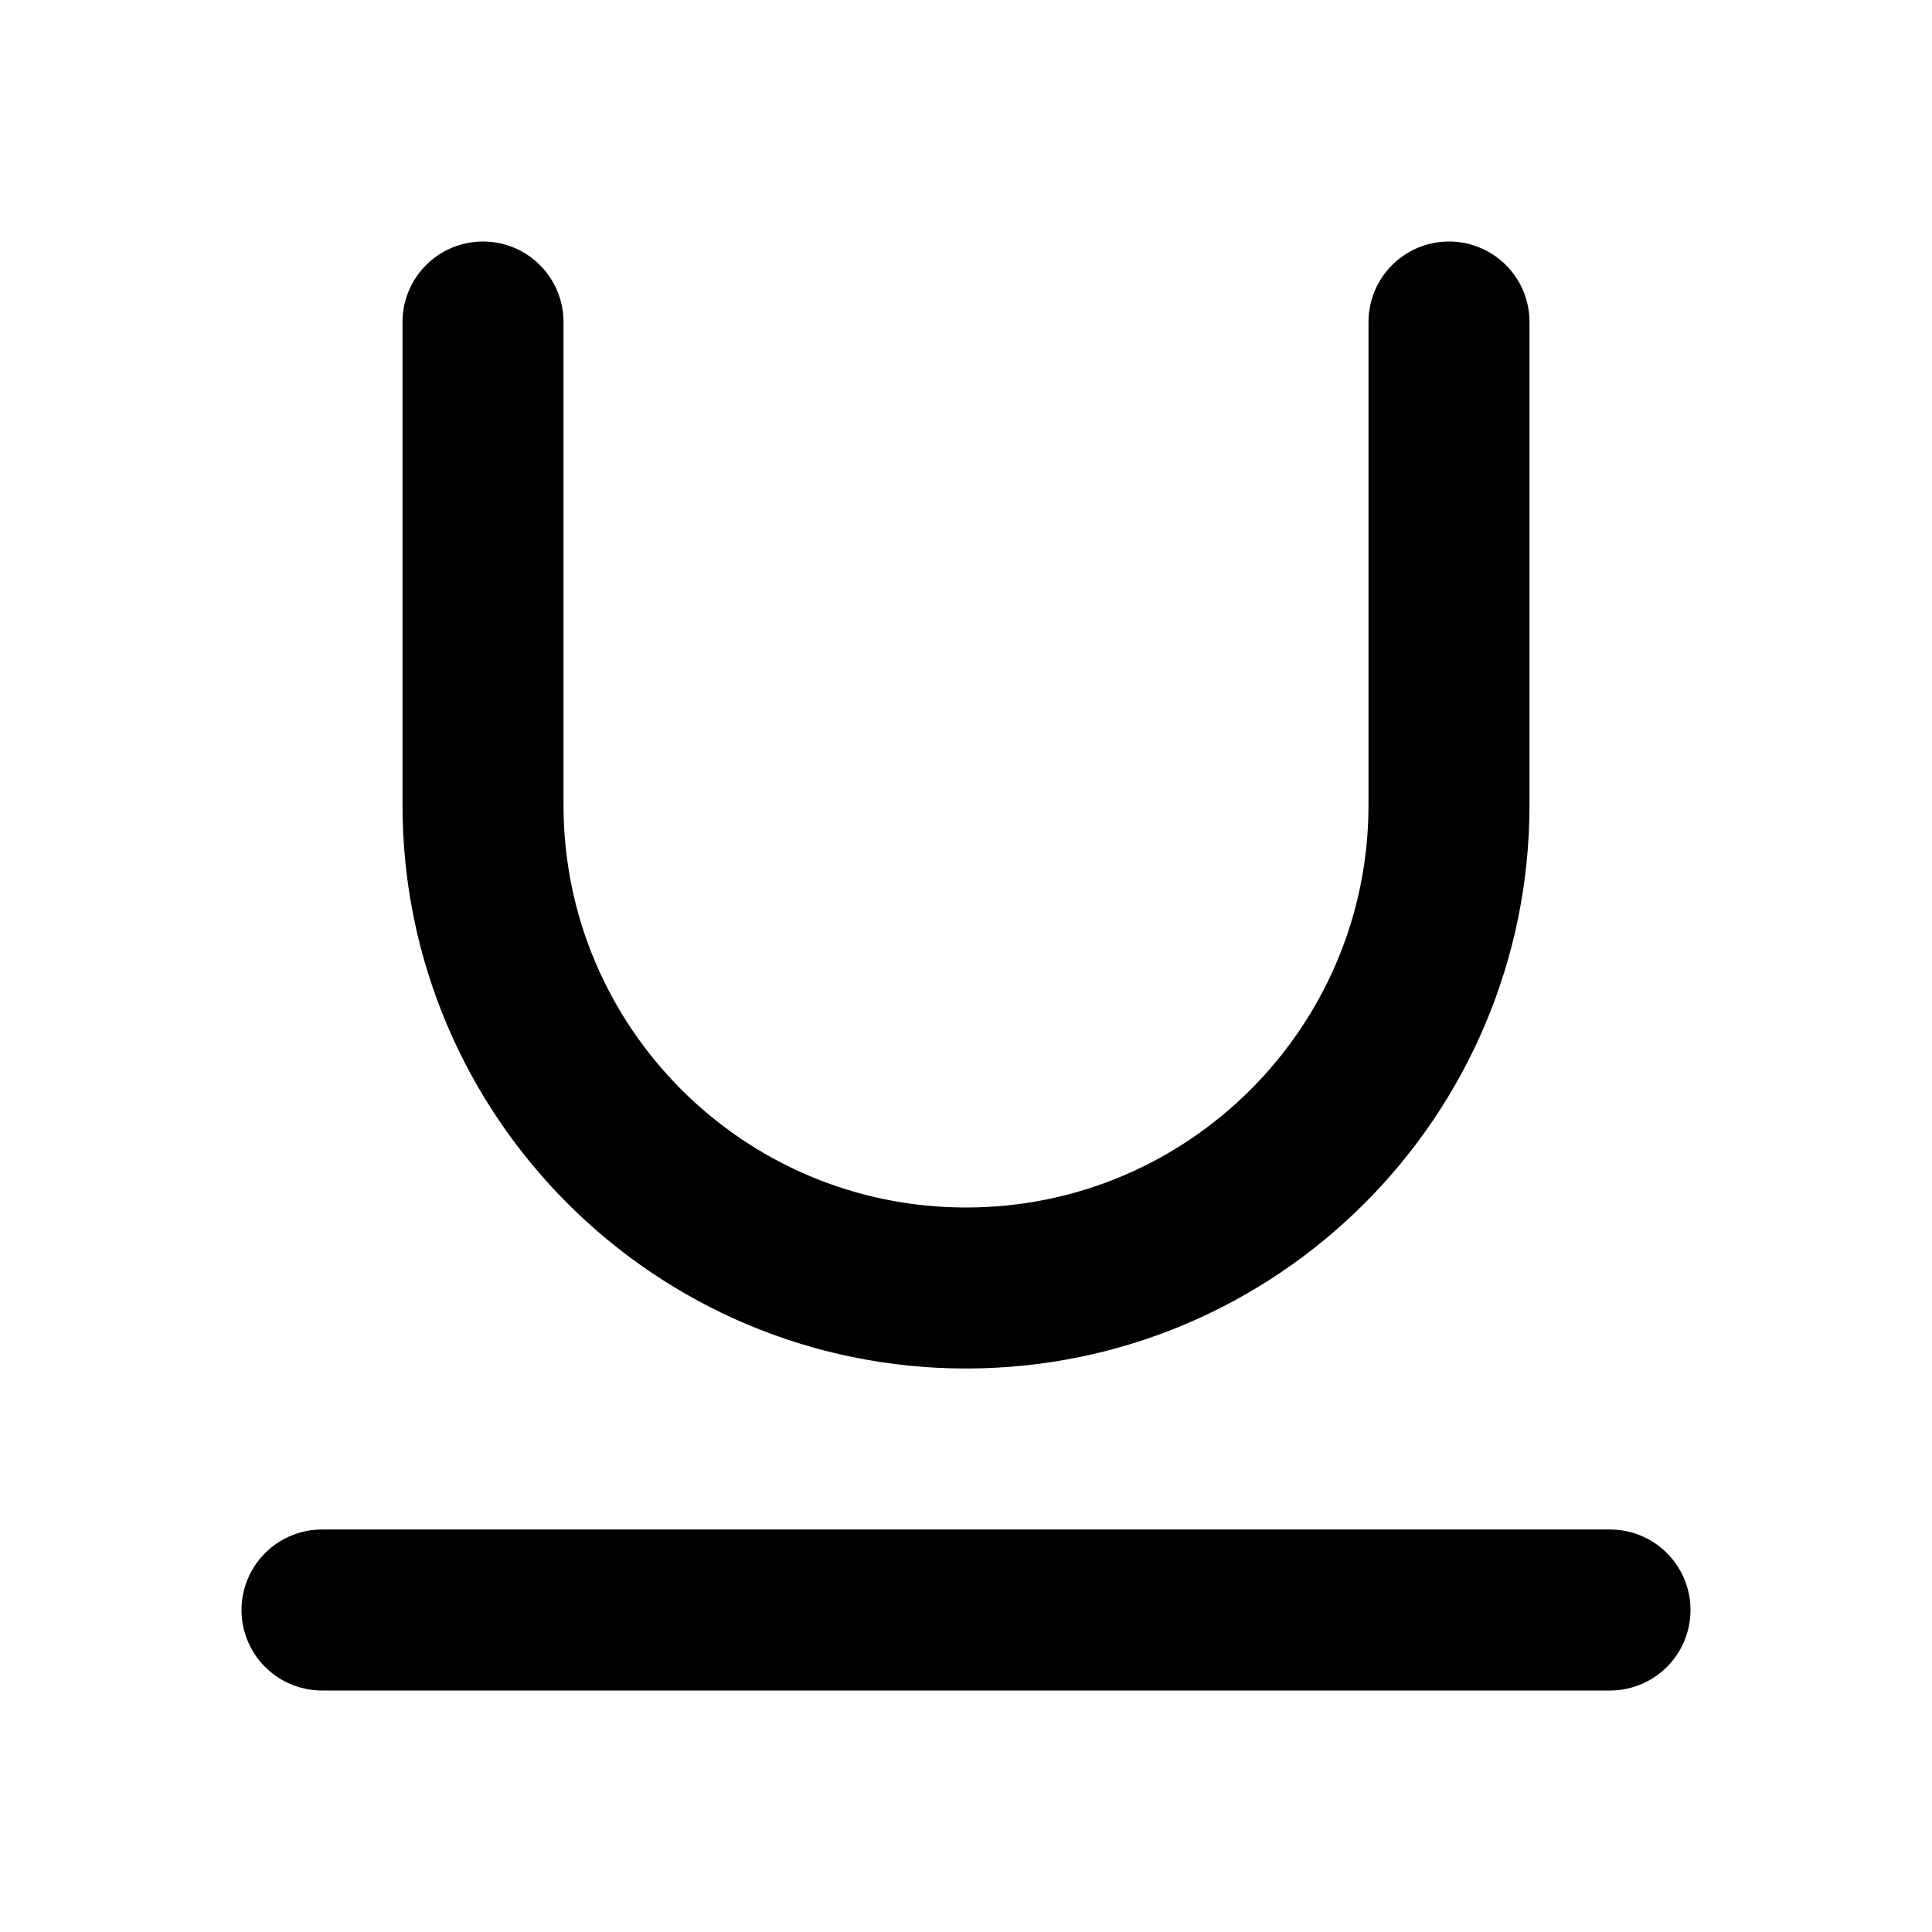
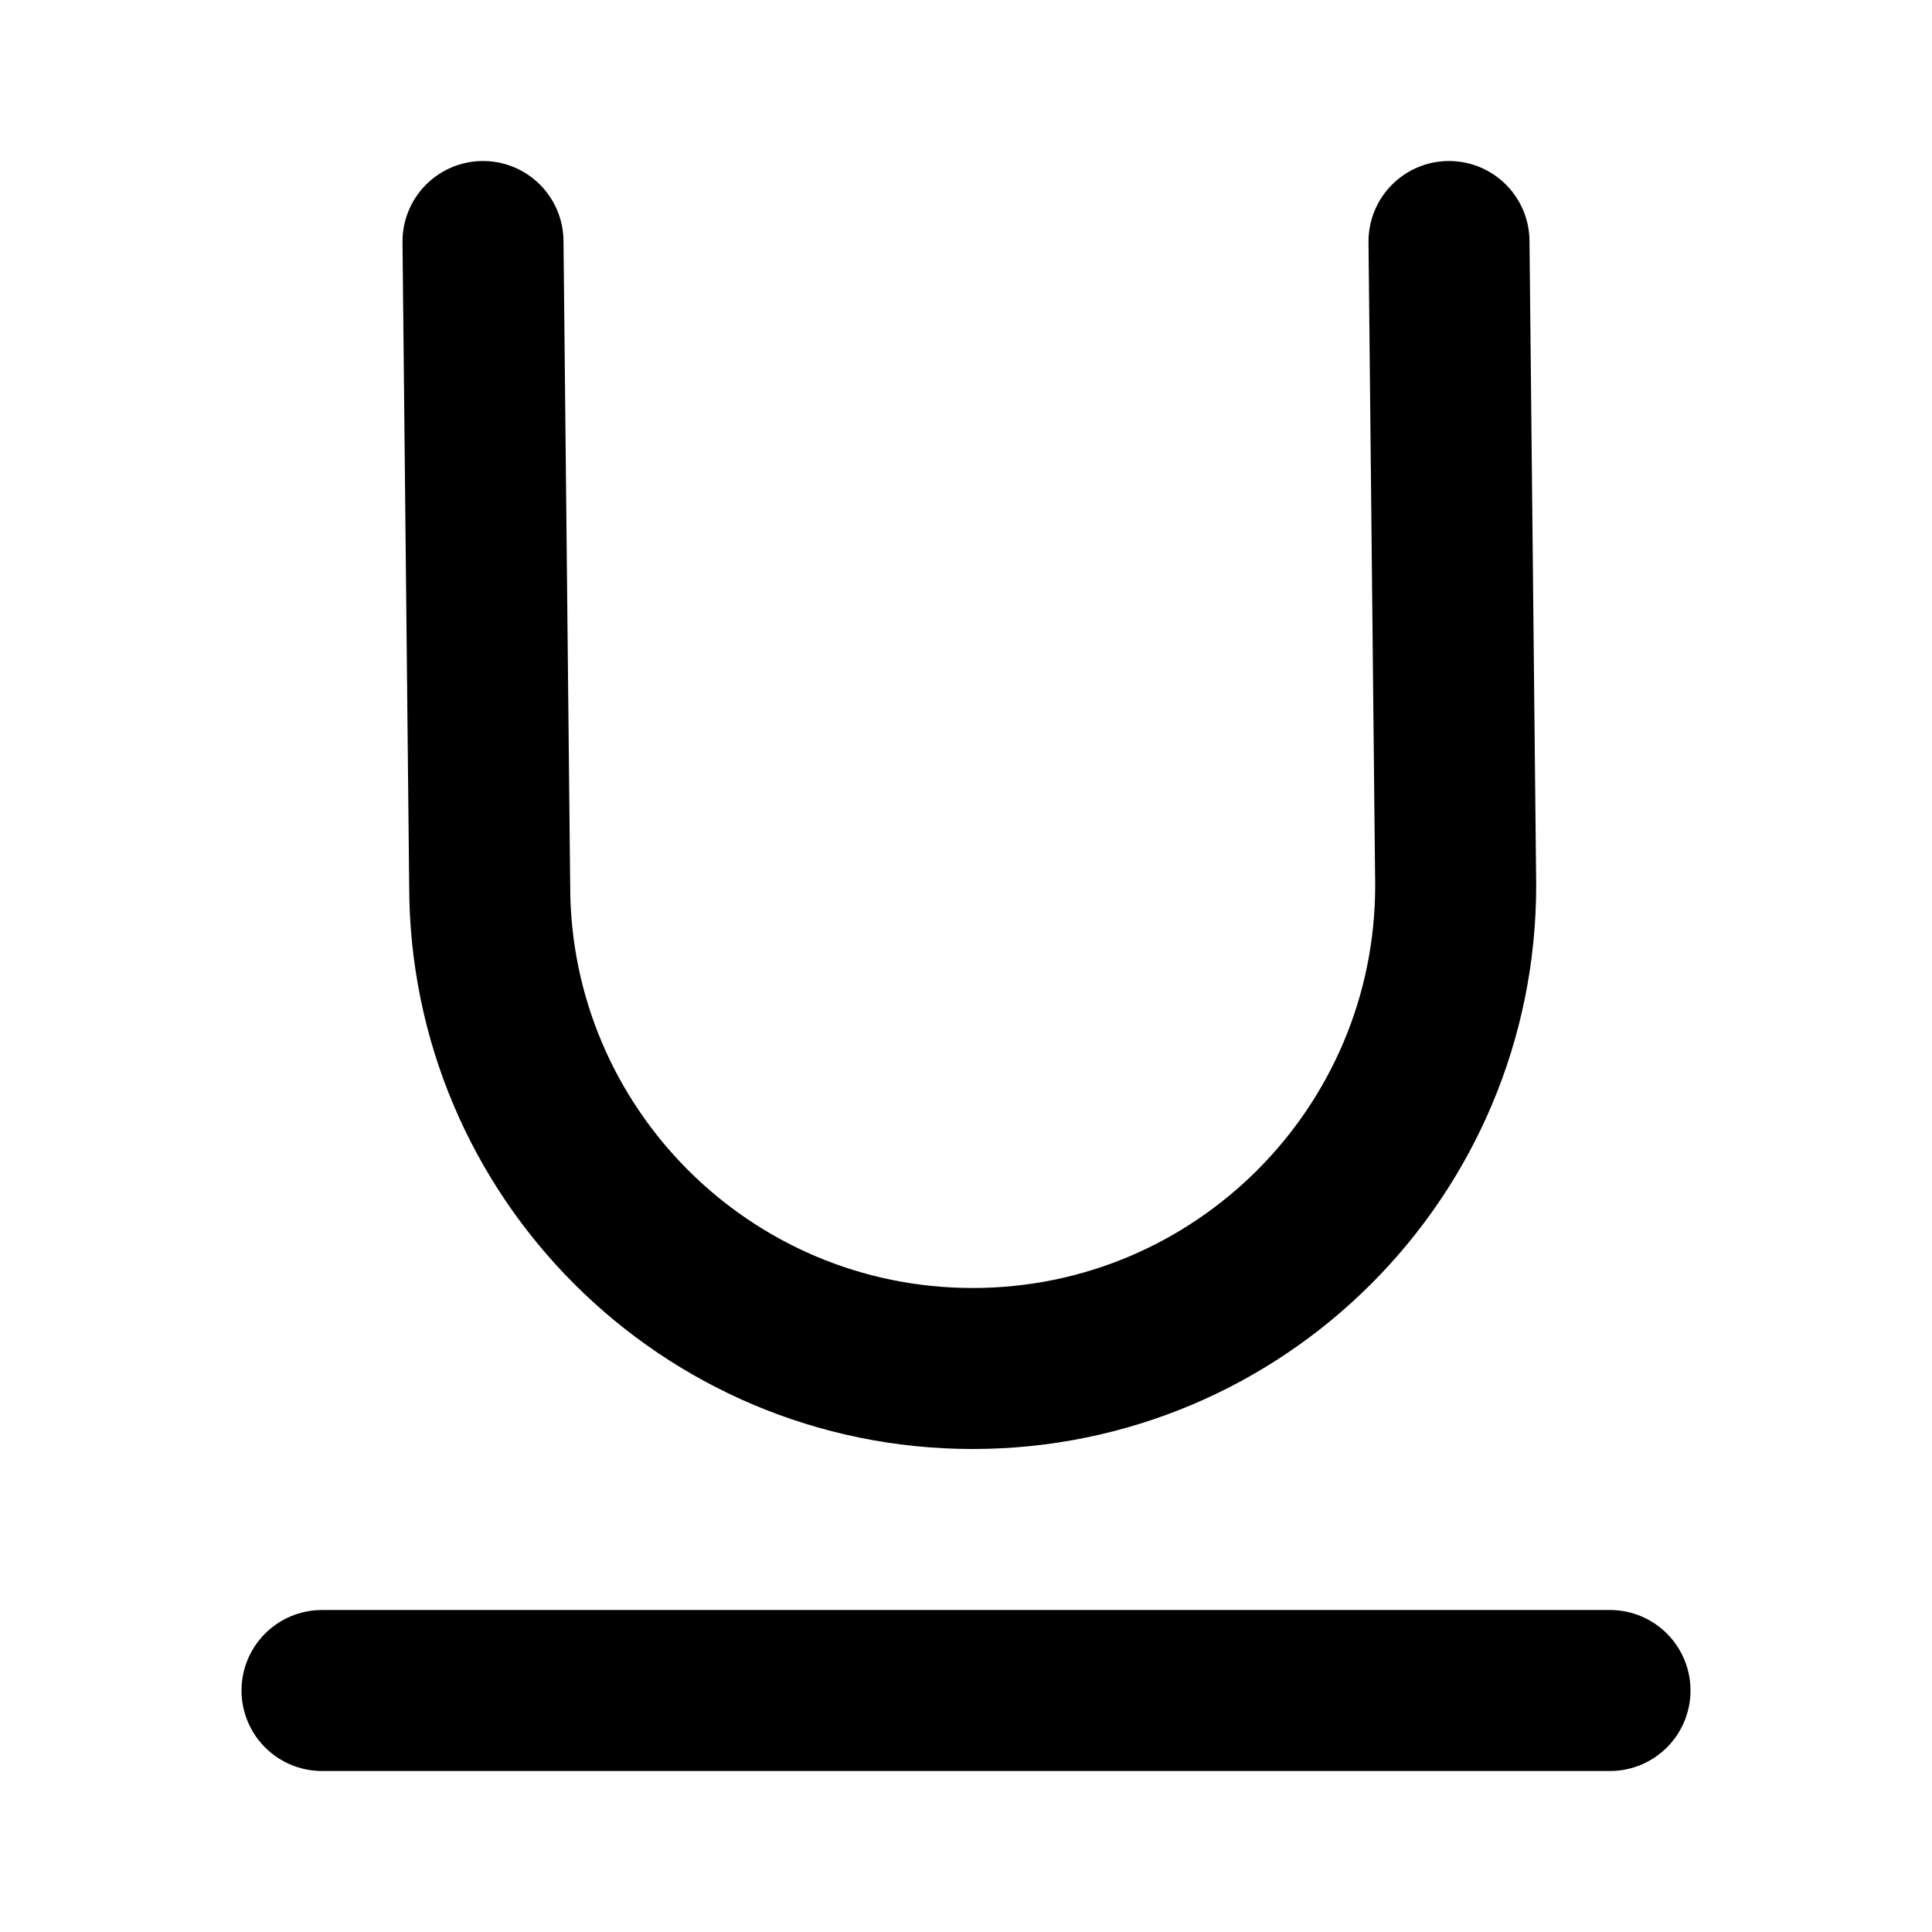
<svg xmlns="http://www.w3.org/2000/svg" width="24" height="24" viewBox="0 0 24 24" fill="none" stroke="currentColor" stroke-width="2" stroke-linecap="round" stroke-linejoin="round">
-   <path d="M6 4v6a6 6 0 0 0 12 0V4" />
-   <line x1="4" x2="20" y1="20" y2="20" />
+   <path d="M4 21h16" />
+   <path d="m6 3 .083 8a6 6 0 0 0 12 0L18 3" />
</svg>
